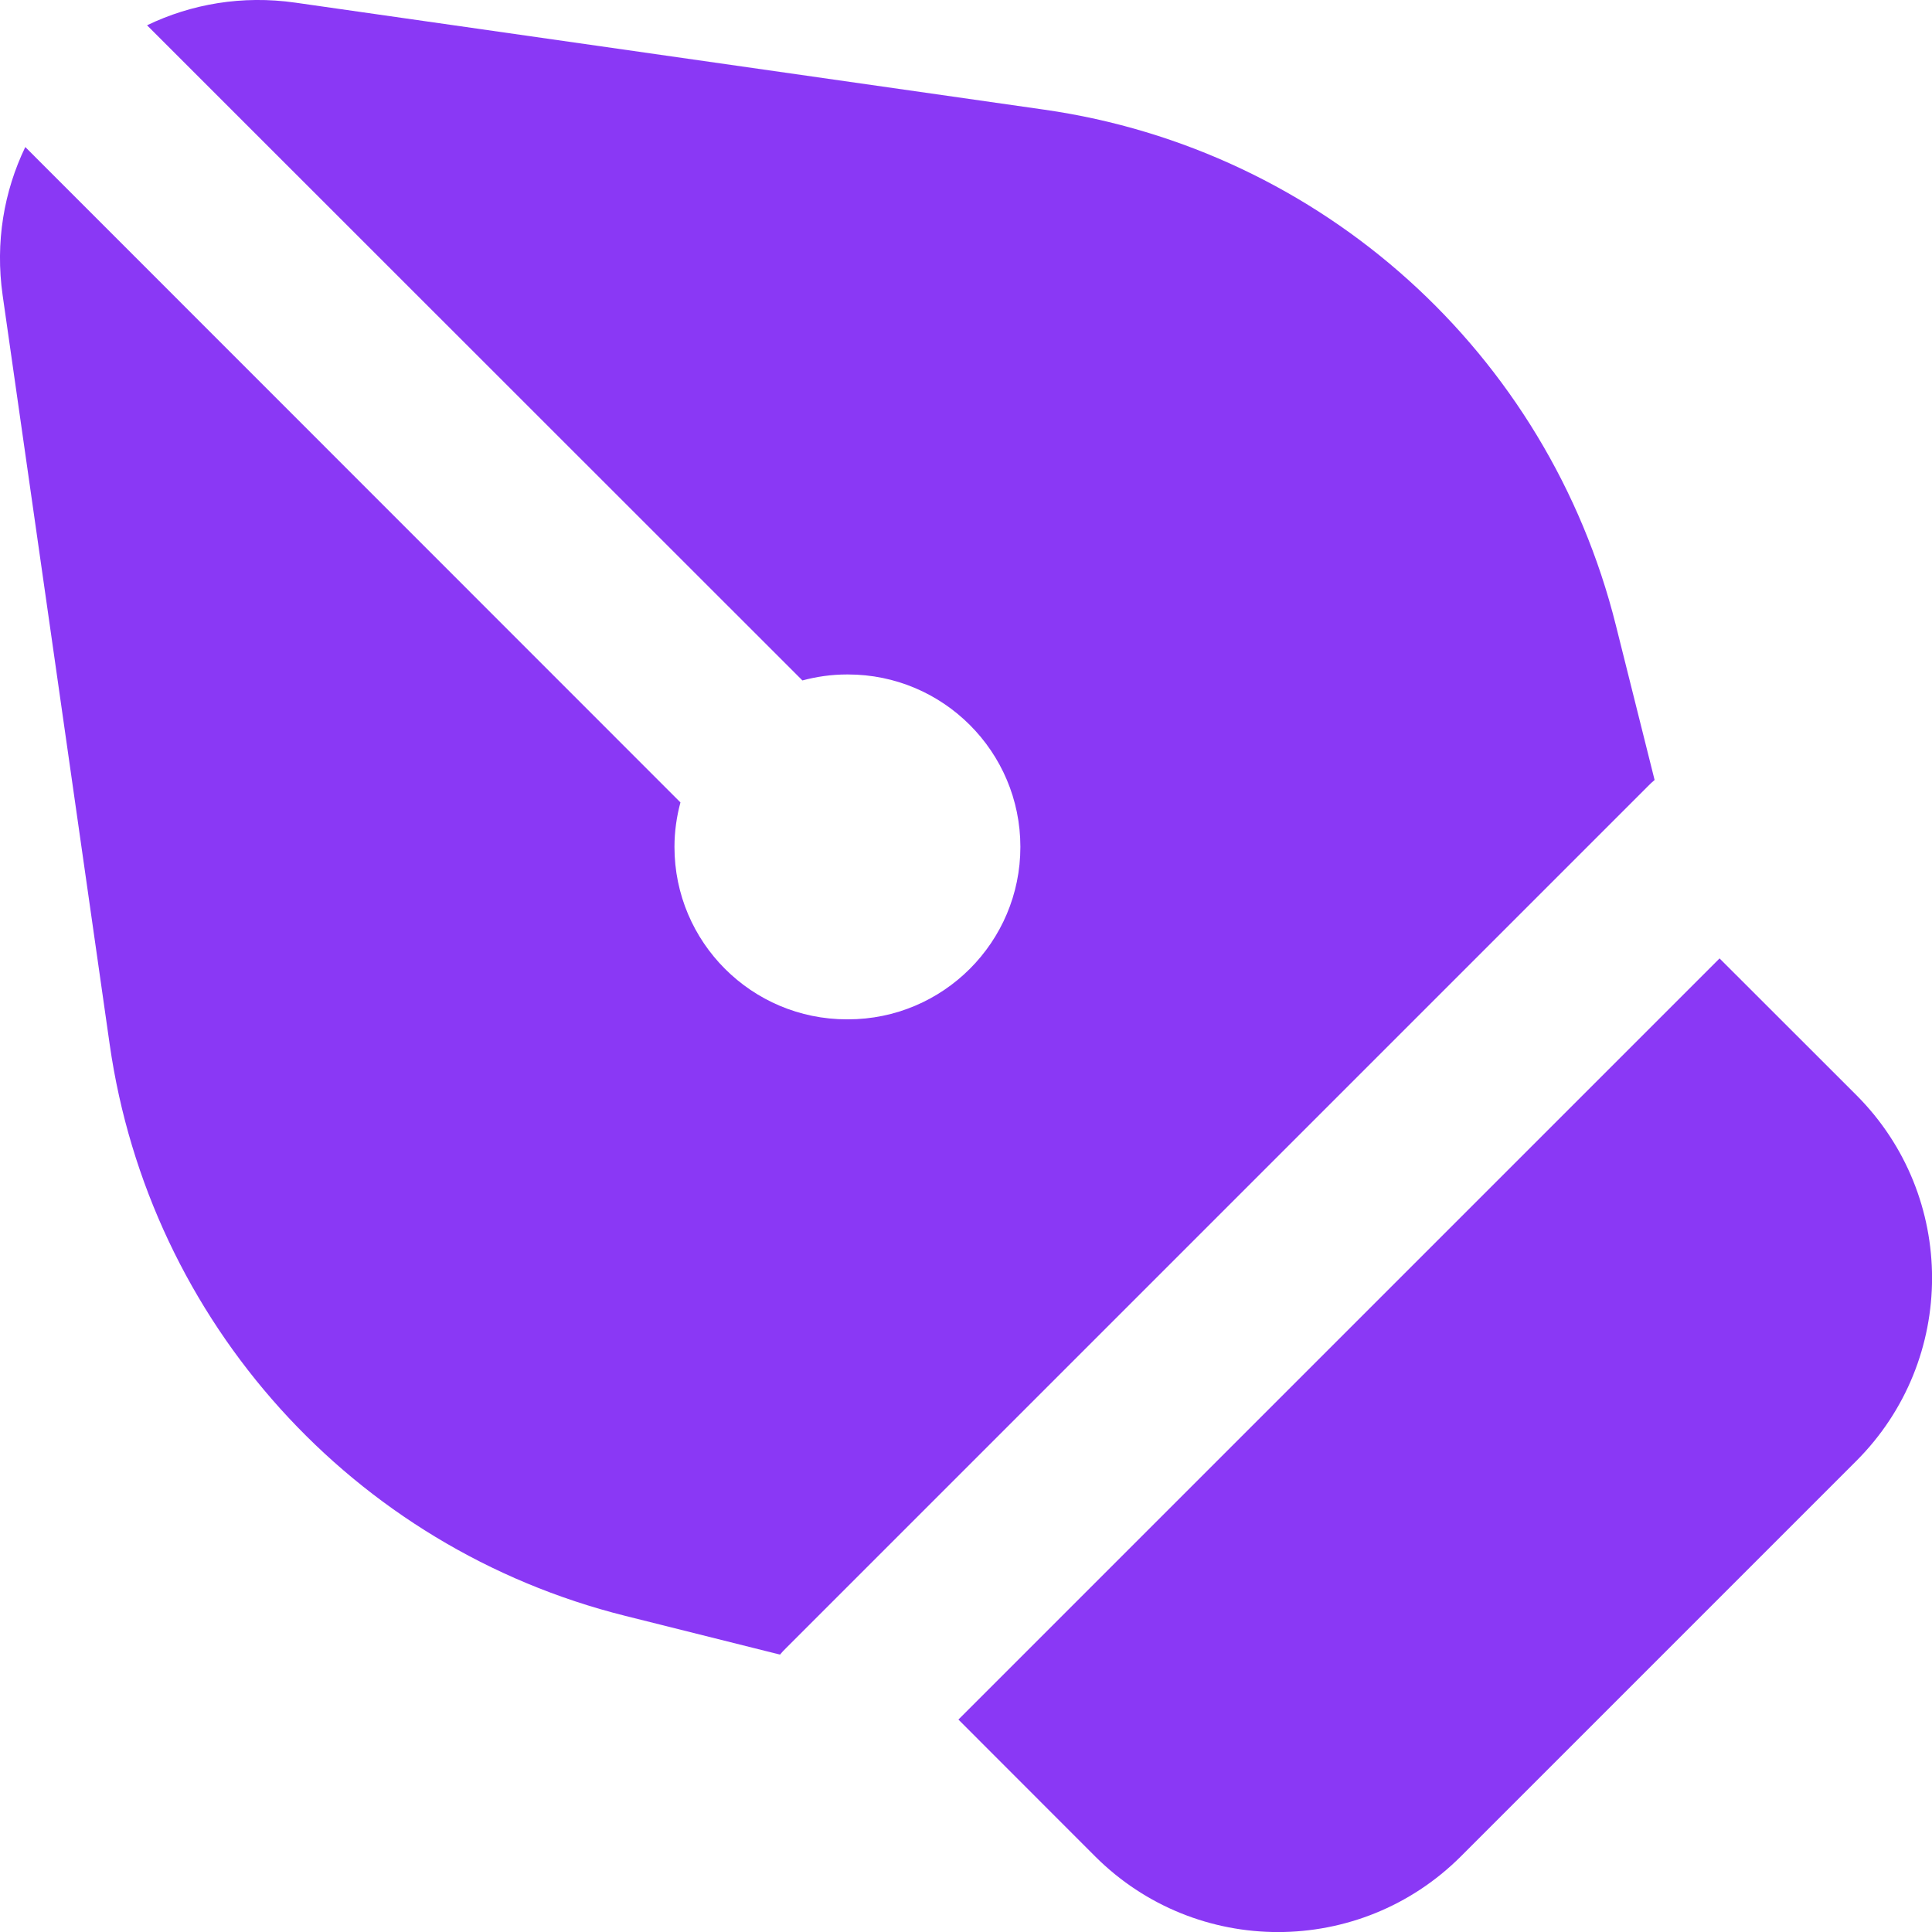
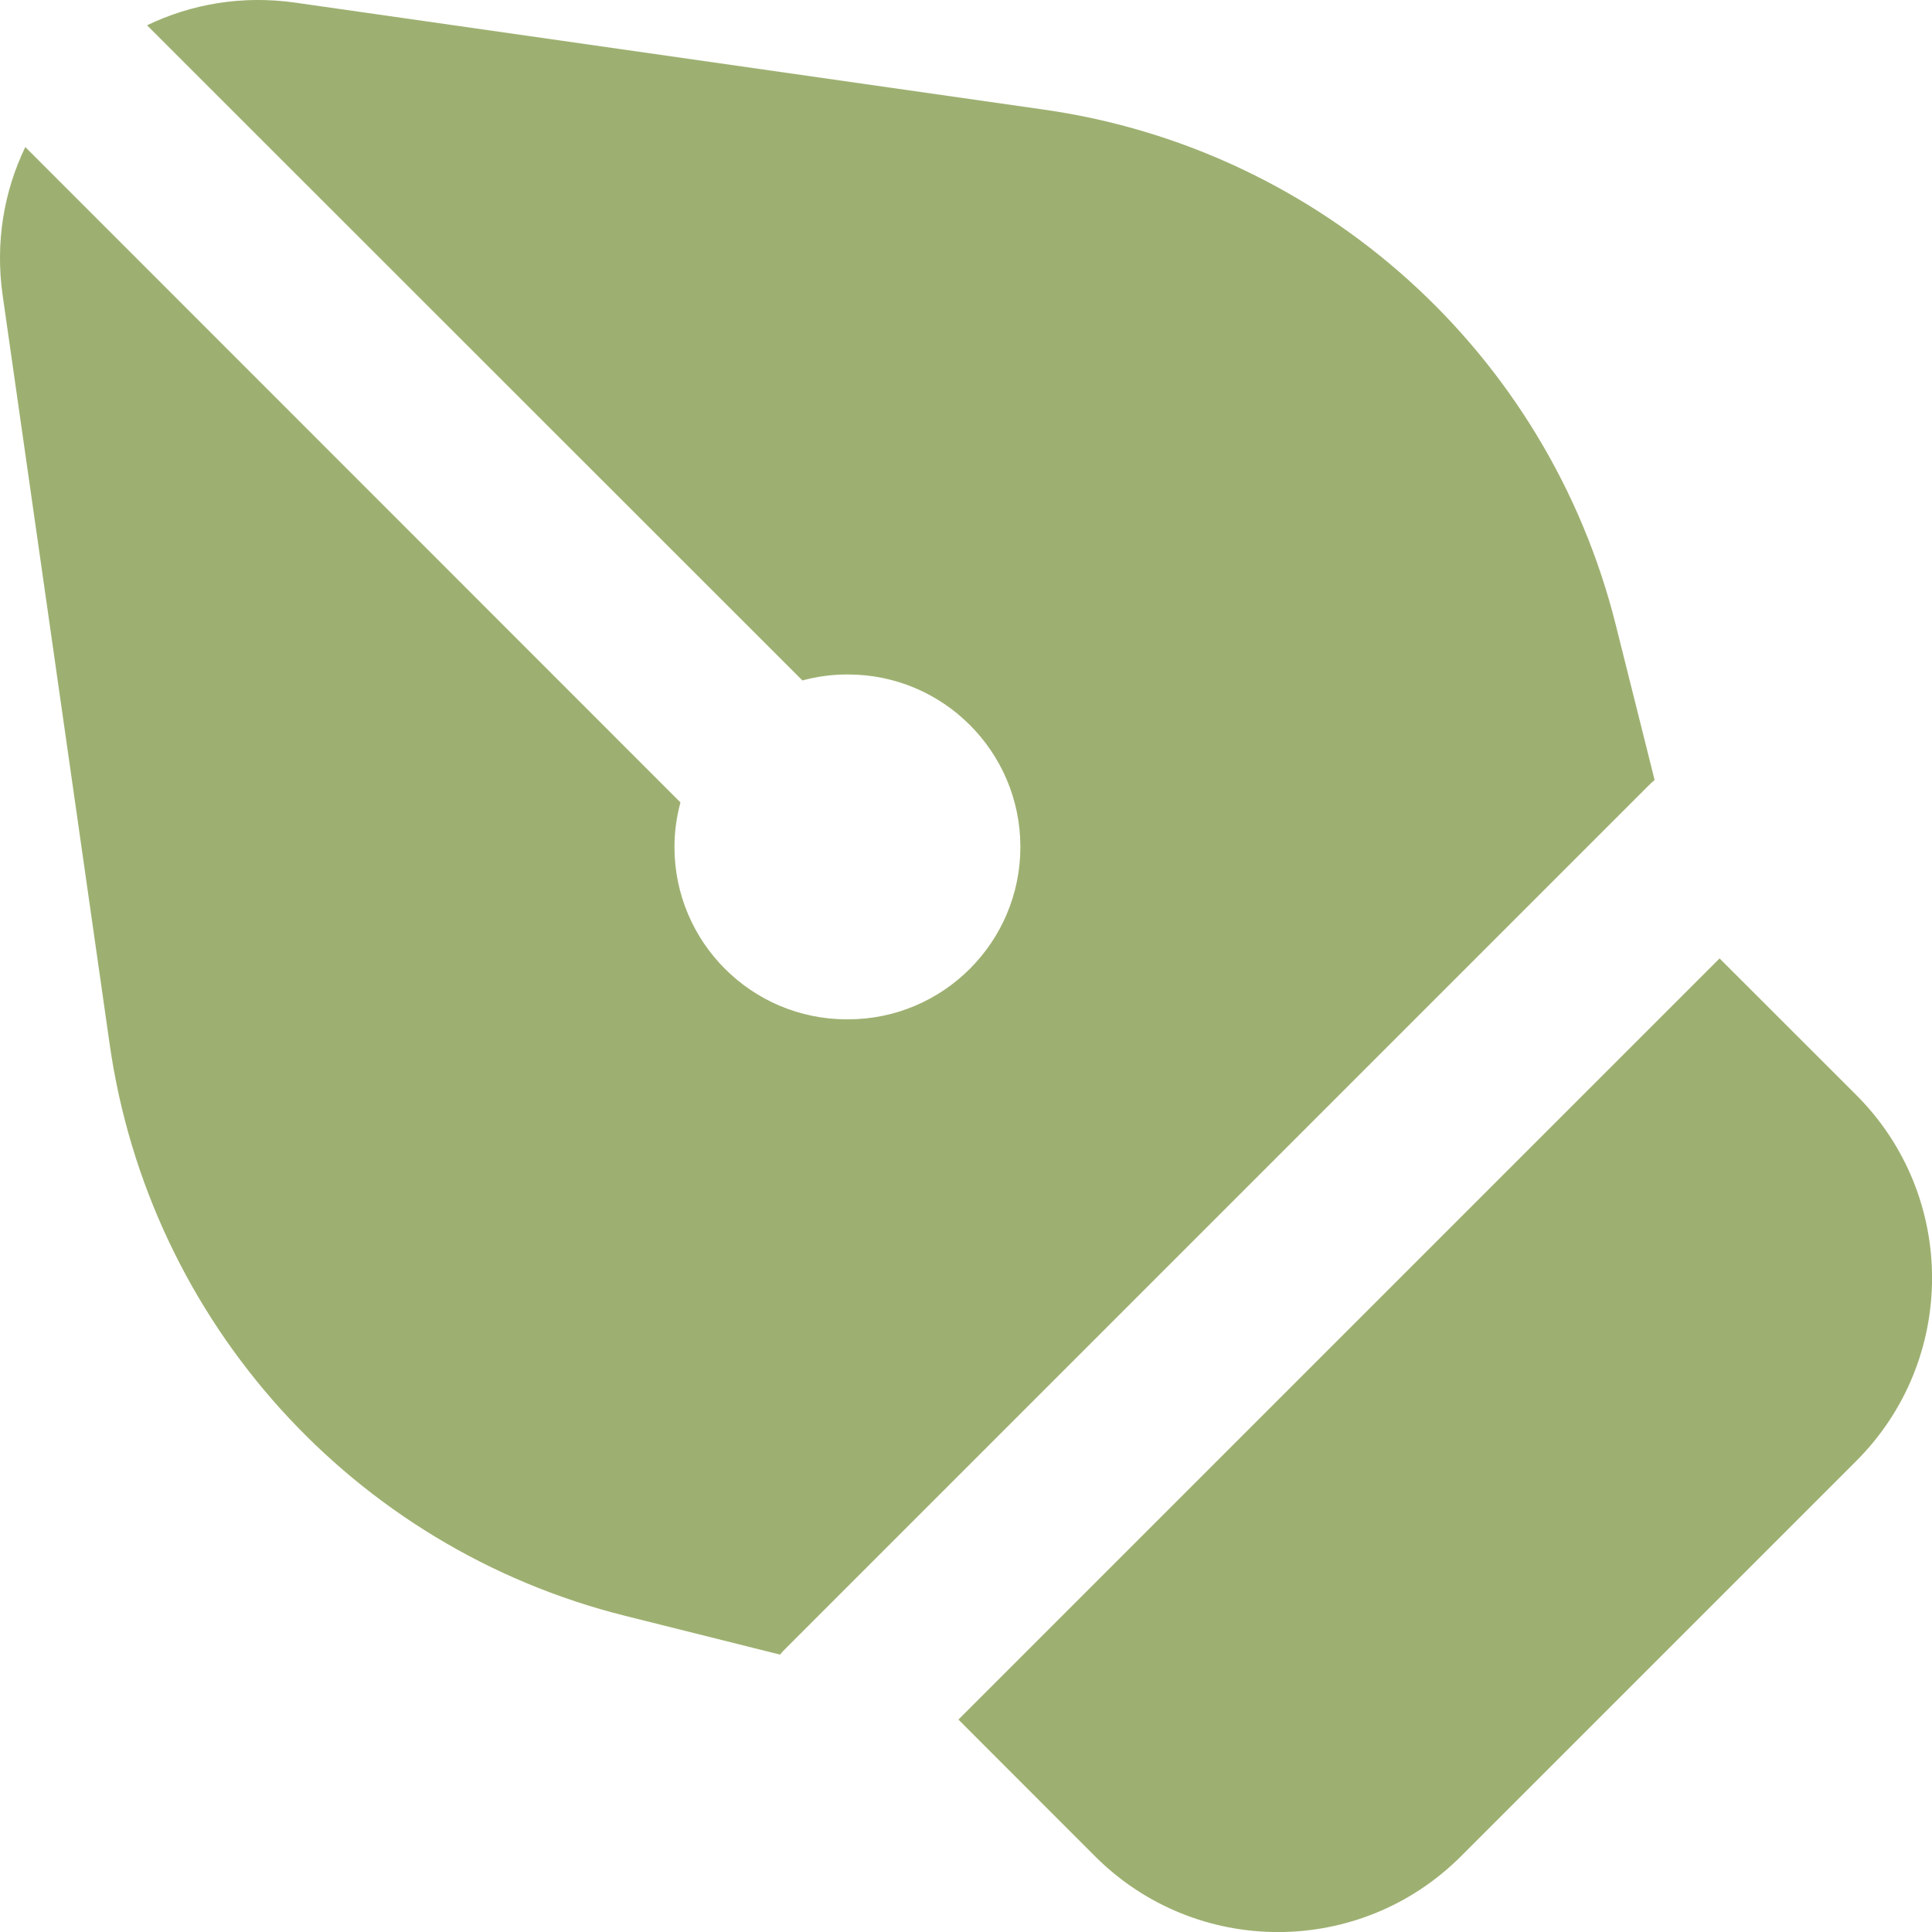
<svg xmlns="http://www.w3.org/2000/svg" width="18" height="18" viewBox="0 0 16.806 16.806" fill="none" aria-hidden="true">
-   <path d="M16.148 9.526C17.026 10.405 17.026 11.829 16.148 12.708L12.708 16.148C11.829 17.026 10.405 17.026 9.526 16.148L8.337 14.958L14.958 8.337L16.148 9.526ZM1.279 0.22C1.663 0.035 2.106 -0.043 2.569 0.023L9.084 0.954C11.499 1.299 13.465 3.072 14.056 5.439L14.393 6.785C14.373 6.801 14.355 6.819 14.337 6.837L6.837 14.337C6.819 14.355 6.801 14.373 6.785 14.393L5.439 14.056C3.072 13.465 1.299 11.499 0.954 9.084L0.023 2.569C-0.043 2.106 0.035 1.663 0.22 1.279L5.919 6.98C5.886 7.103 5.867 7.233 5.867 7.367C5.867 8.196 6.539 8.867 7.367 8.867H7.376C8.204 8.867 8.876 8.195 8.876 7.367C8.876 6.539 8.204 5.867 7.376 5.867H7.367C7.233 5.867 7.103 5.886 6.98 5.919L1.279 0.22Z" fill="#8A38F5" />
+   <path d="M16.148 9.526C17.026 10.405 17.026 11.829 16.148 12.708L12.708 16.148C11.829 17.026 10.405 17.026 9.526 16.148L8.337 14.958L14.958 8.337L16.148 9.526ZM1.279 0.22C1.663 0.035 2.106 -0.043 2.569 0.023L9.084 0.954C11.499 1.299 13.465 3.072 14.056 5.439L14.393 6.785C14.373 6.801 14.355 6.819 14.337 6.837L6.837 14.337C6.819 14.355 6.801 14.373 6.785 14.393L5.439 14.056C3.072 13.465 1.299 11.499 0.954 9.084L0.023 2.569C-0.043 2.106 0.035 1.663 0.22 1.279L5.919 6.98C5.886 7.103 5.867 7.233 5.867 7.367C5.867 8.196 6.539 8.867 7.367 8.867H7.376C8.204 8.867 8.876 8.195 8.876 7.367C8.876 6.539 8.204 5.867 7.376 5.867H7.367C7.233 5.867 7.103 5.886 6.98 5.919L1.279 0.22Z" fill="#9EB071" />
</svg>
